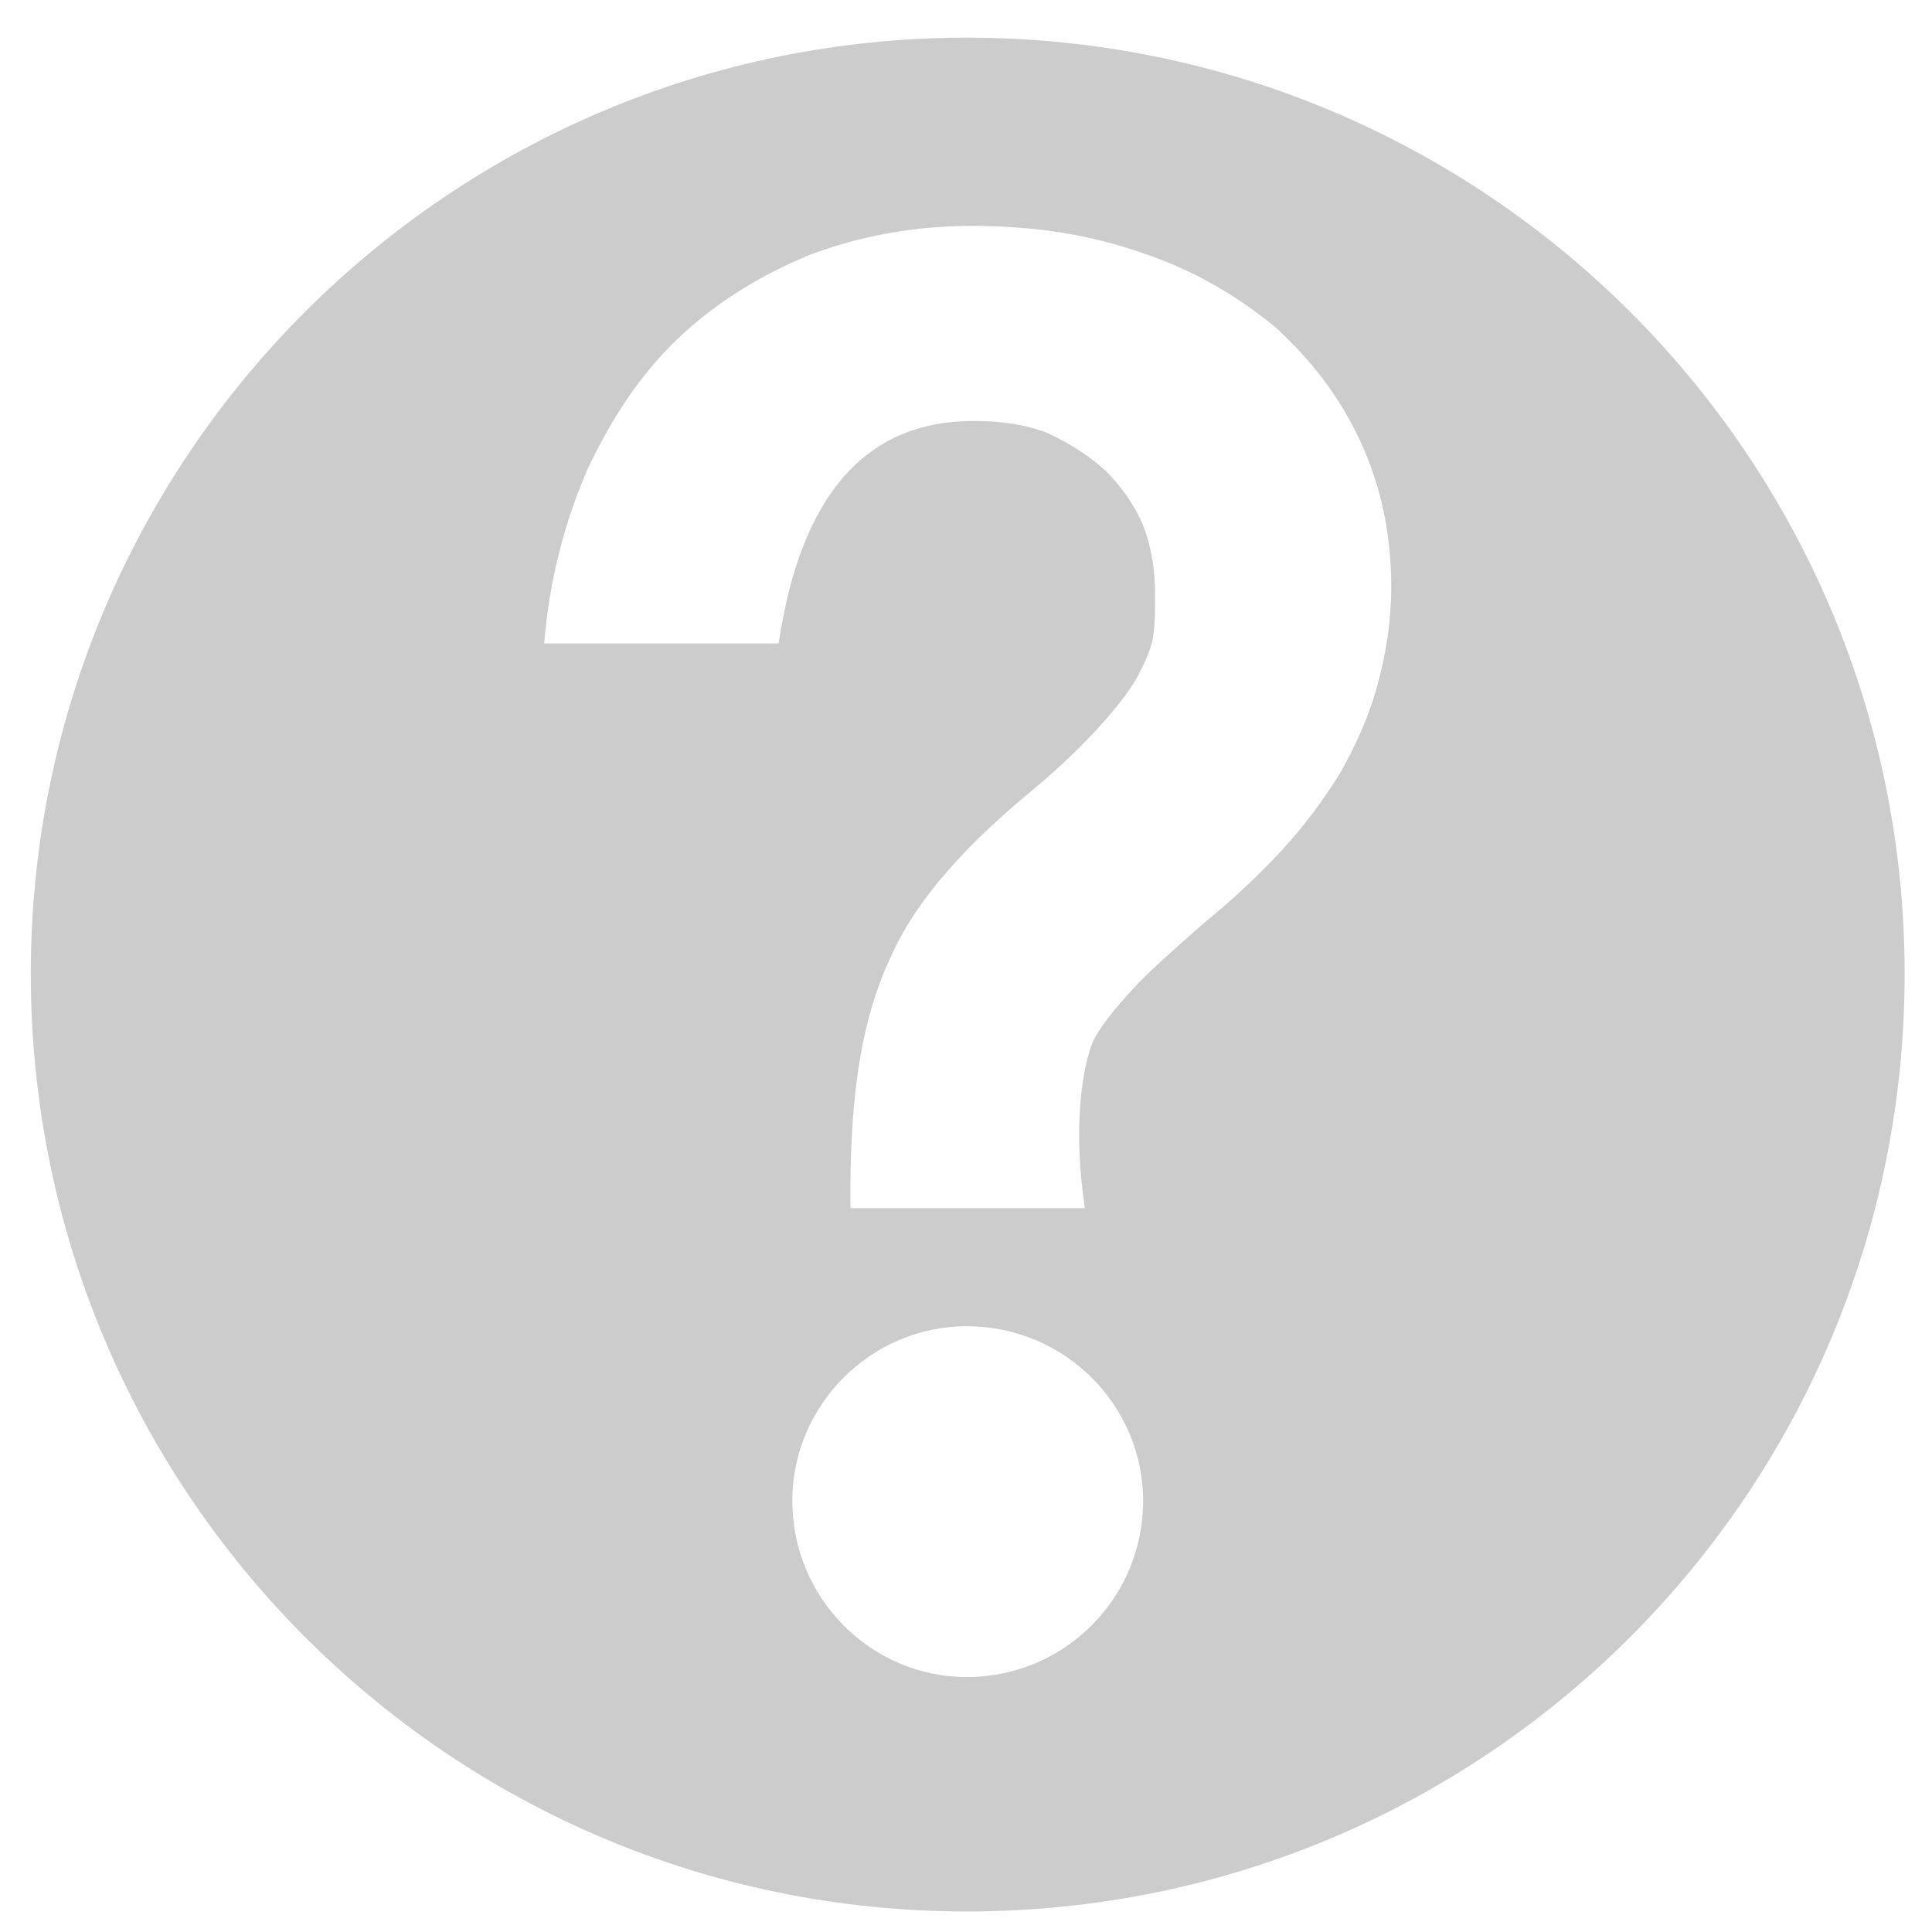
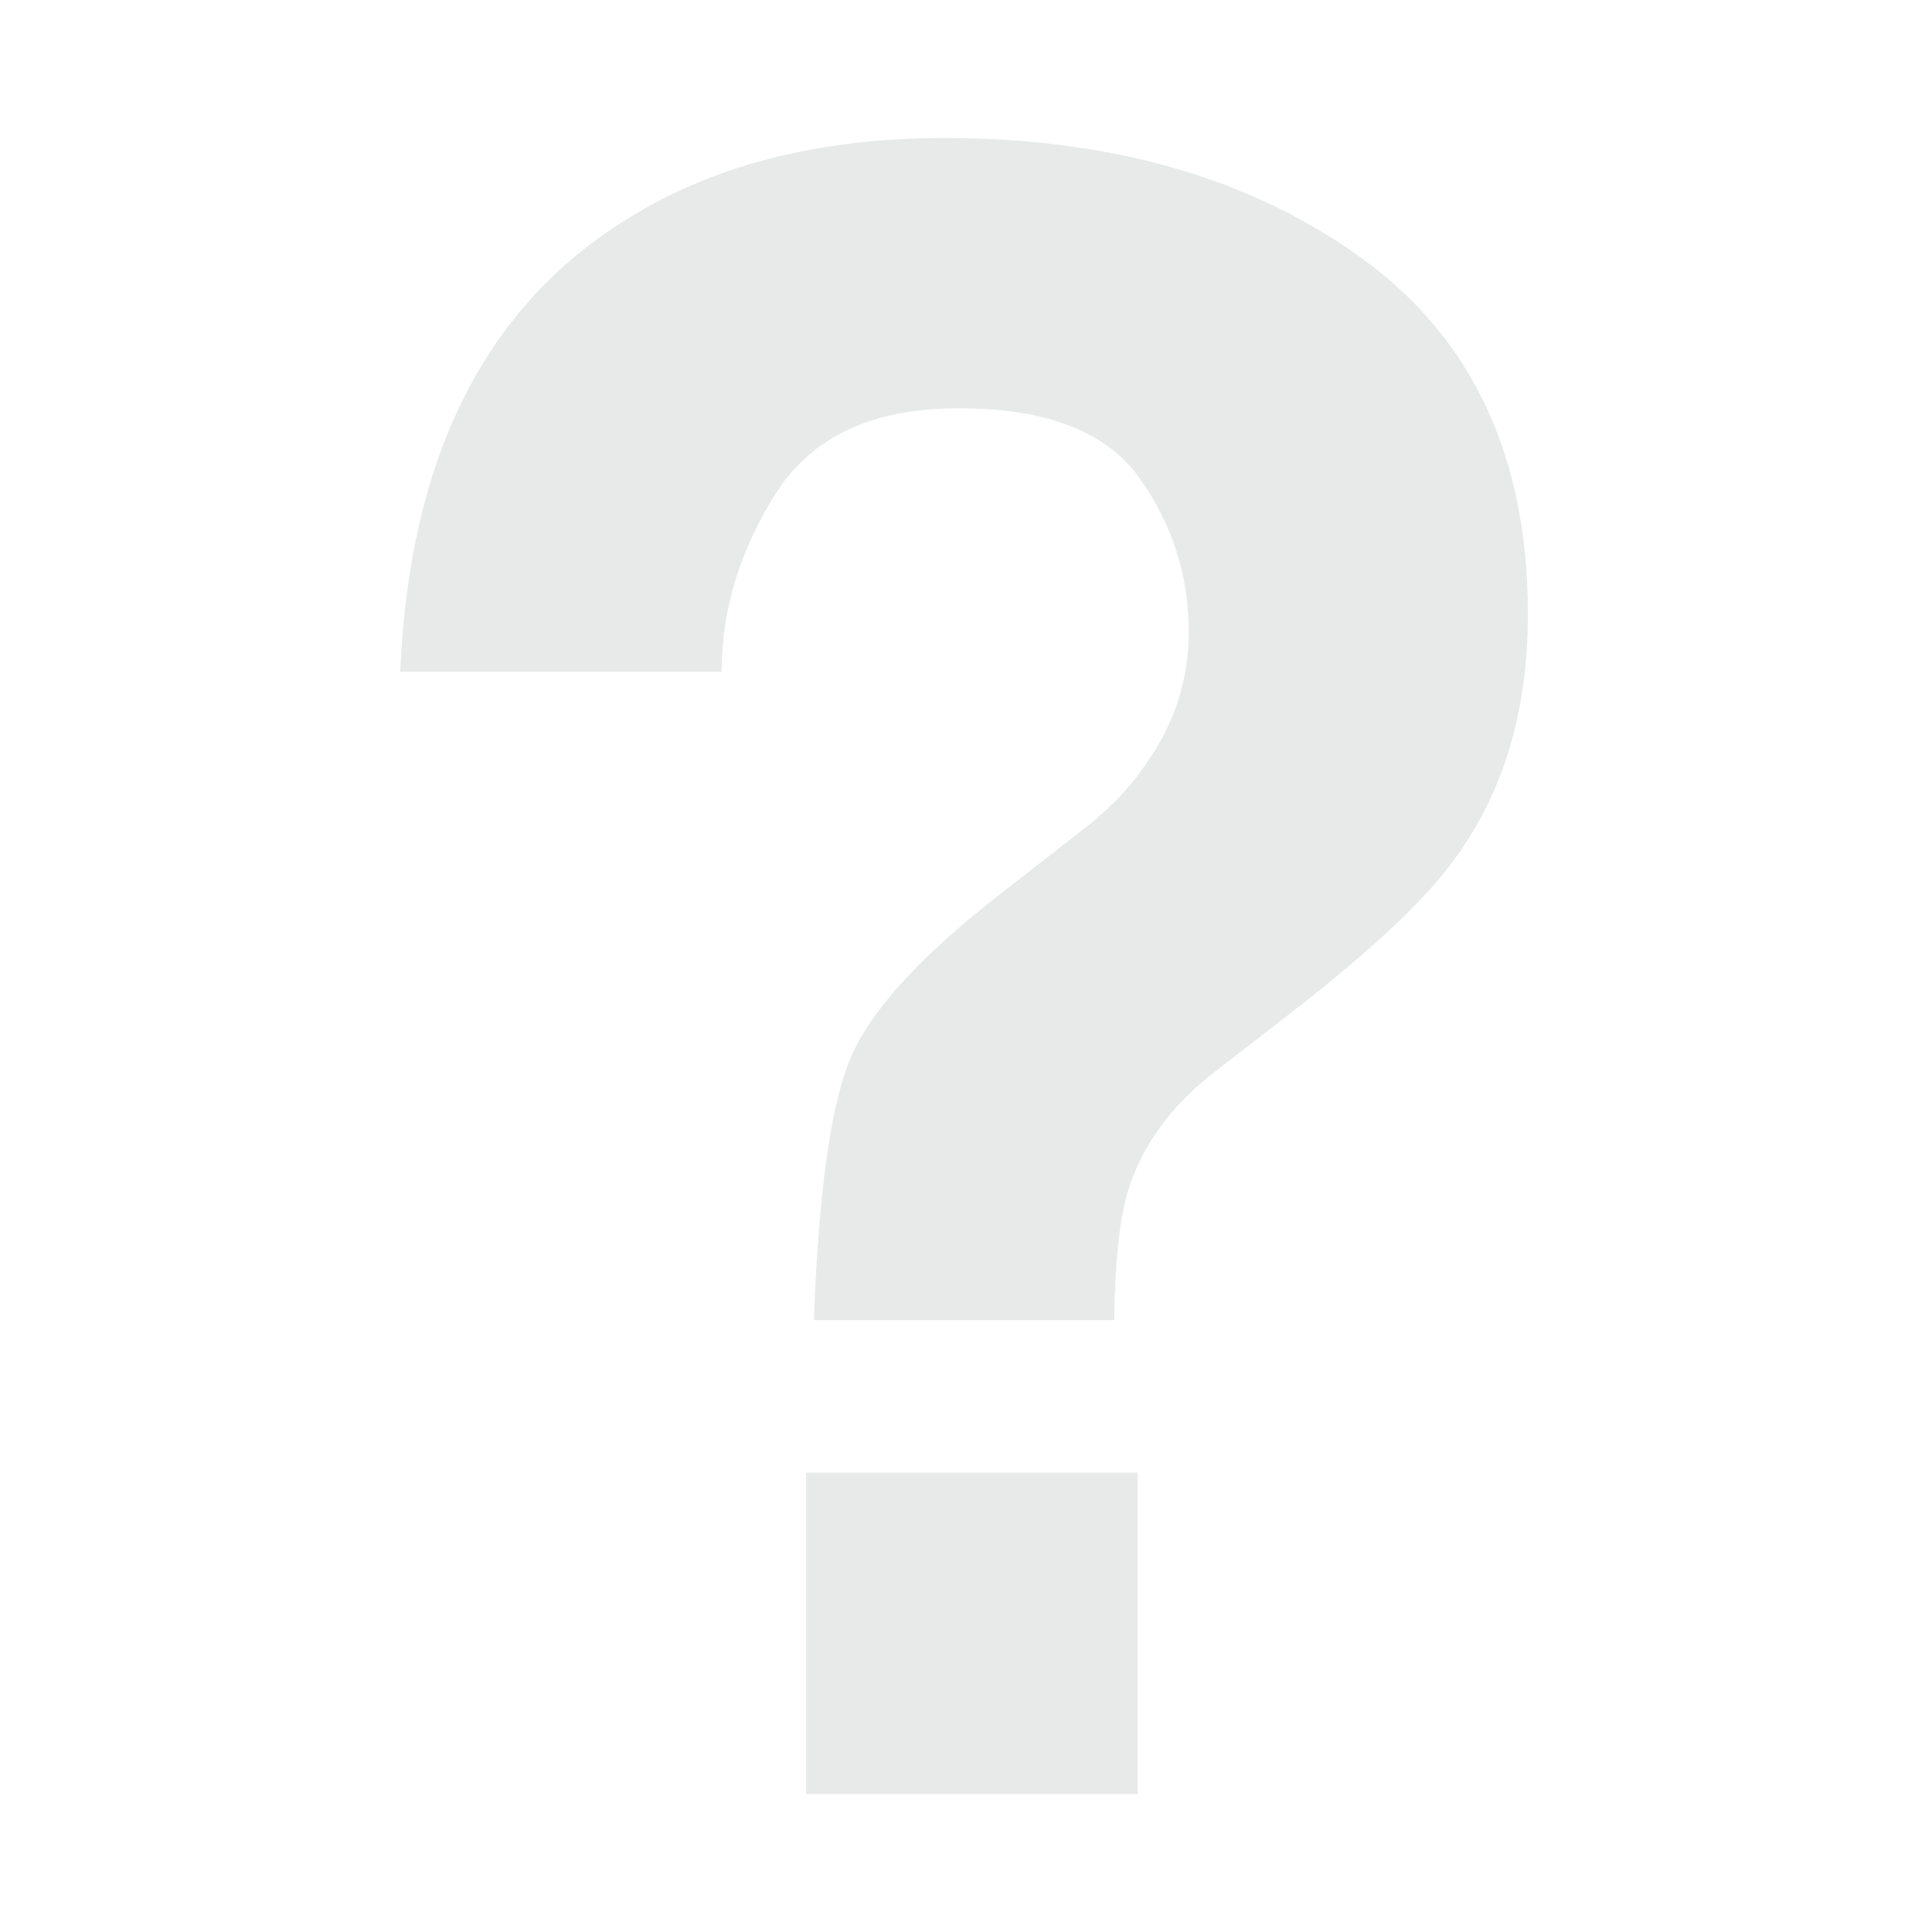
- <svg xmlns="http://www.w3.org/2000/svg" xmlns:ns1="http://xml.openoffice.org/svg/export" version="1.2" baseProfile="tiny" width="11.29mm" height="11.29mm" viewBox="0 0 1129 1129" preserveAspectRatio="xMidYMid" fill-rule="evenodd" stroke-width="28.222" stroke-linejoin="round" xml:space="preserve">
-   <defs class="ClipPathGroup">
-     <clipPath id="presentation_clip_path" clipPathUnits="userSpaceOnUse">
-       <rect x="0" y="0" width="1129" height="1129" />
-     </clipPath>
-   </defs>
-   <defs class="TextShapeIndex">
-     <g ns1:slide="id1" ns1:id-list="id3" />
-   </defs>
-   <defs class="EmbeddedBulletChars">
-     <g id="bullet-char-template(57356)" transform="scale(0.0004882812,-0.0004882812)">
-       <path d="M 580,1141 L 1163,571 580,0 -4,571 580,1141 Z" />
-     </g>
-     <g id="bullet-char-template(57354)" transform="scale(0.0004882812,-0.0004882812)">
-       <path d="M 8,1128 L 1137,1128 1137,0 8,0 8,1128 Z" />
-     </g>
-     <g id="bullet-char-template(10146)" transform="scale(0.0004882812,-0.0004882812)">
-       <path d="M 174,0 L 602,739 174,1481 1456,739 174,0 Z M 1358,739 L 309,1346 659,739 1358,739 Z" />
-     </g>
-     <g id="bullet-char-template(10132)" transform="scale(0.0004882812,-0.0004882812)">
-       <path d="M 2015,739 L 1276,0 717,0 1260,543 174,543 174,936 1260,936 717,1481 1274,1481 2015,739 Z" />
-     </g>
-     <g id="bullet-char-template(10007)" transform="scale(0.0004882812,-0.0004882812)">
-       <path d="M 0,-2 C -7,14 -16,27 -25,37 L 356,567 C 262,823 215,952 215,954 215,979 228,992 255,992 264,992 276,990 289,987 310,991 331,999 354,1012 L 381,999 492,748 772,1049 836,1024 860,1049 C 881,1039 901,1025 922,1006 886,937 835,863 770,784 769,783 710,716 594,584 L 774,223 C 774,196 753,168 711,139 L 727,119 C 717,90 699,76 672,76 641,76 570,178 457,381 L 164,-76 C 142,-110 111,-127 72,-127 30,-127 9,-110 8,-76 1,-67 -2,-52 -2,-32 -2,-23 -1,-13 0,-2 Z" />
-     </g>
-     <g id="bullet-char-template(10004)" transform="scale(0.0004882812,-0.0004882812)">
-       <path d="M 285,-33 C 182,-33 111,30 74,156 52,228 41,333 41,471 41,549 55,616 82,672 116,743 169,778 240,778 293,778 328,747 346,684 L 369,508 C 377,444 397,411 428,410 L 1163,1116 C 1174,1127 1196,1133 1229,1133 1271,1133 1292,1118 1292,1087 L 1292,965 C 1292,929 1282,901 1262,881 L 442,47 C 390,-6 338,-33 285,-33 Z" />
-     </g>
-     <g id="bullet-char-template(9679)" transform="scale(0.0004882812,-0.0004882812)">
-       <path d="M 813,0 C 632,0 489,54 383,161 276,268 223,411 223,592 223,773 276,916 383,1023 489,1130 632,1184 813,1184 992,1184 1136,1130 1245,1023 1353,916 1407,772 1407,592 1407,412 1353,268 1245,161 1136,54 992,0 813,0 Z" />
-     </g>
-     <g id="bullet-char-template(8226)" transform="scale(0.0004882812,-0.0004882812)">
-       <path d="M 346,457 C 273,457 209,483 155,535 101,586 74,649 74,723 74,796 101,859 155,911 209,963 273,989 346,989 419,989 480,963 531,910 582,859 608,796 608,723 608,648 583,586 532,535 482,483 420,457 346,457 Z" />
-     </g>
-     <g id="bullet-char-template(8211)" transform="scale(0.0004882812,-0.0004882812)">
-       <path d="M -4,459 L 1135,459 1135,606 -4,606 -4,459 Z" />
-     </g>
-   </defs>
-   <defs class="TextEmbeddedBitmaps" />
-   <g>
-     <g id="id2" class="Master_Slide">
-       <g id="bg-id2" class="Background" />
-       <g id="bo-id2" class="BackgroundObjects" />
-     </g>
-   </g>
-   <g class="SlideGroup">
-     <g>
-       <g id="id1" class="Slide" clip-path="url(#presentation_clip_path)">
-         <g class="Page">
-           <g class="com.sun.star.drawing.ClosedBezierShape">
-             <g id="id3">
-               <path fill="rgb(204,204,204)" stroke="none" d="M 565,22 C 263,22 18,267 18,569 18,872 263,1117 565,1117 868,1117 1113,872 1113,569 1113,267 868,22 565,22 Z M 565,980 C 509,980 463,934 463,877 463,821 509,775 565,775 622,775 668,821 668,877 668,934 622,980 565,980 Z M 805,400 C 800,419 792,436 783,452 773,468 762,483 748,498 735,512 720,526 704,539 687,554 672,567 661,579 651,590 643,600 639,608 632,624 627,661 634,706 L 497,706 C 496,625 508,585 522,556 536,526 563,495 603,462 620,448 633,435 643,424 652,414 660,404 665,395 669,387 673,379 674,371 675,364 675,356 675,348 675,333 673,320 668,307 663,295 655,284 646,275 636,266 625,259 612,253 599,248 585,246 569,246 506,246 468,289 455,376 L 318,376 C 321,339 330,305 343,275 357,245 374,219 396,198 418,177 444,161 473,149 502,138 534,132 568,132 604,132 637,137 668,148 698,158 723,173 745,191 766,210 783,232 795,258 807,284 813,312 813,343 813,363 810,382 805,400 Z" />
-             </g>
-           </g>
-         </g>
-       </g>
+ <svg xmlns="http://www.w3.org/2000/svg" width="140px" height="140px" viewBox="0 0 140 140" version="1.1">
+   <defs />
+   <g id="Page-1" stroke="none" stroke-width="1" fill="none" fill-rule="evenodd">
+     <g id="Artboard-Copy-9" fill="#E8EAEA">
+       <path d="M58.416,106.709 L82.432,106.709 L82.432,130 L58.416,130 L58.416,106.709 Z M45.038,16.125 C51.377,12.042 59.168,10 68.409,10 C80.551,10 90.639,12.901 98.671,18.704 C106.703,24.506 110.719,33.103 110.719,44.493 C110.719,51.478 108.973,57.361 105.481,62.142 C103.439,65.044 99.517,68.751 93.715,73.264 L87.993,77.696 C84.876,80.114 82.808,82.935 81.787,86.158 C81.142,88.2 80.793,91.37 80.739,95.668 L58.98,95.668 C59.302,86.588 60.162,80.316 61.559,76.85 C62.956,73.385 66.555,69.396 72.358,64.882 L78.241,60.289 C80.175,58.838 81.733,57.253 82.915,55.534 C85.064,52.579 86.139,49.328 86.139,45.782 C86.139,41.699 84.944,37.979 82.553,34.621 C80.162,31.263 75.797,29.584 69.457,29.584 C63.224,29.584 58.805,31.652 56.199,35.789 C53.594,39.926 52.291,44.224 52.291,48.684 L29,48.684 C29.645,33.371 34.991,22.519 45.038,16.125 Z" id="?" />
    </g>
  </g>
</svg>
